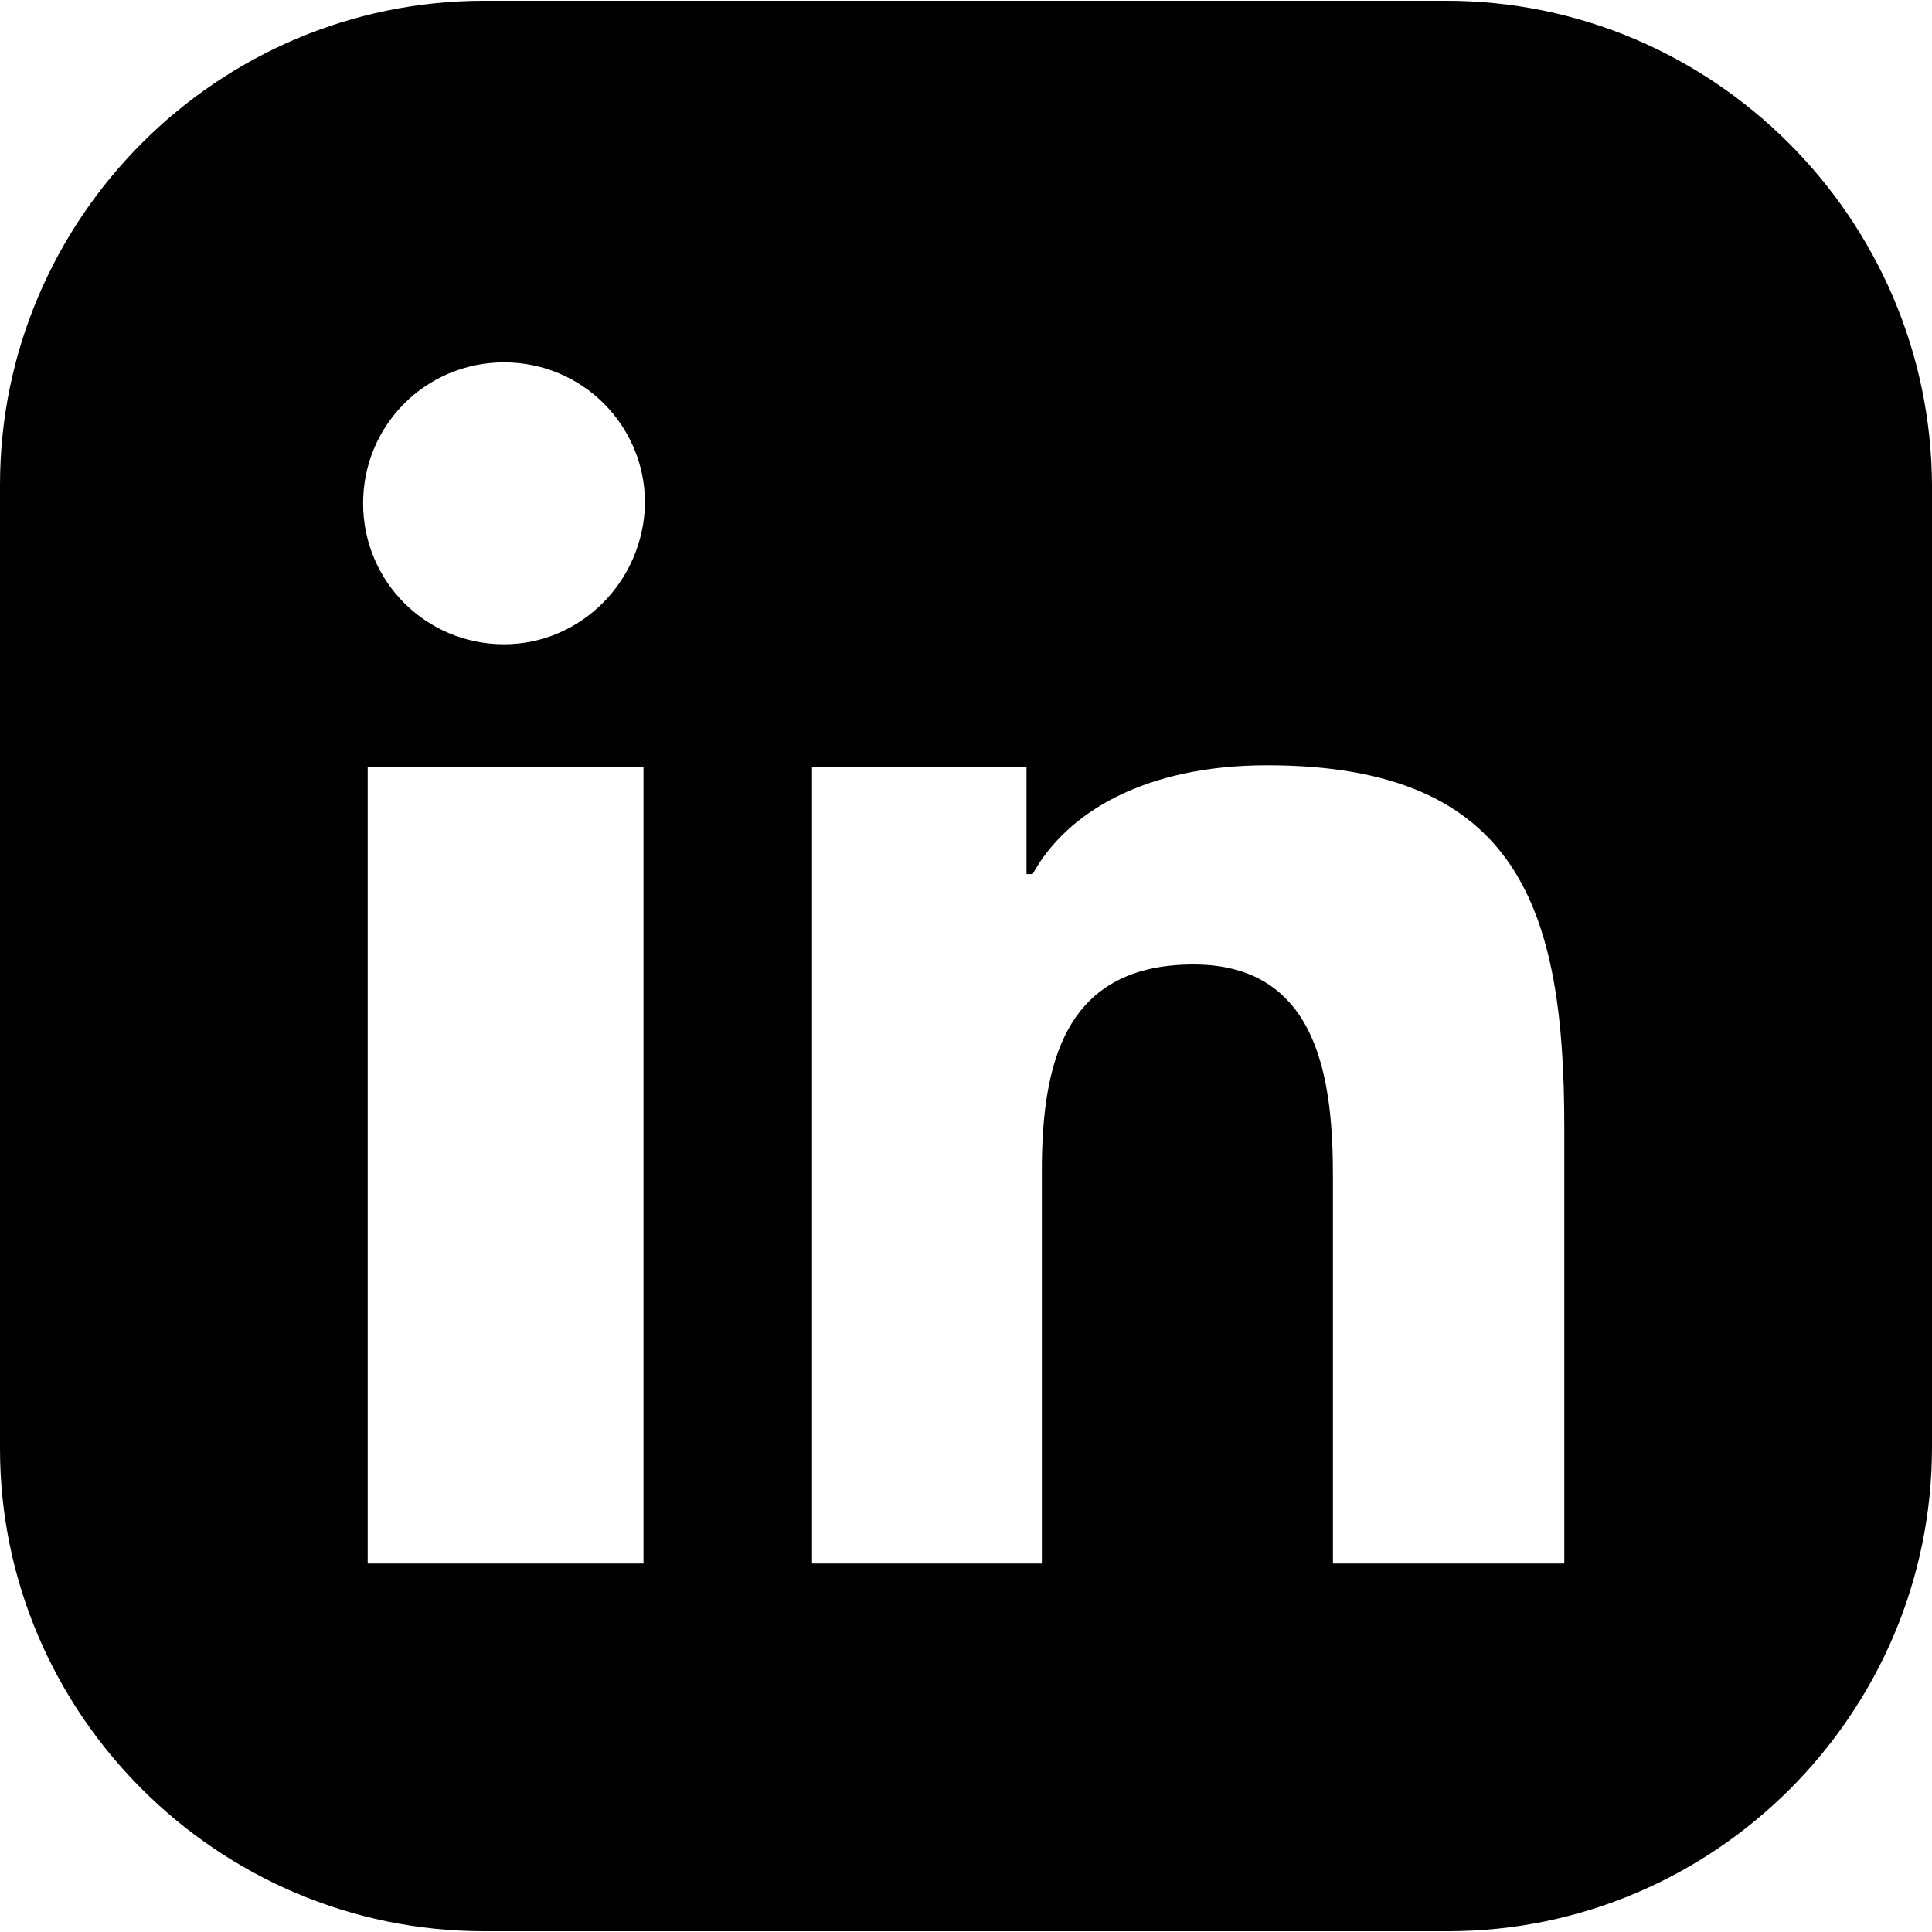
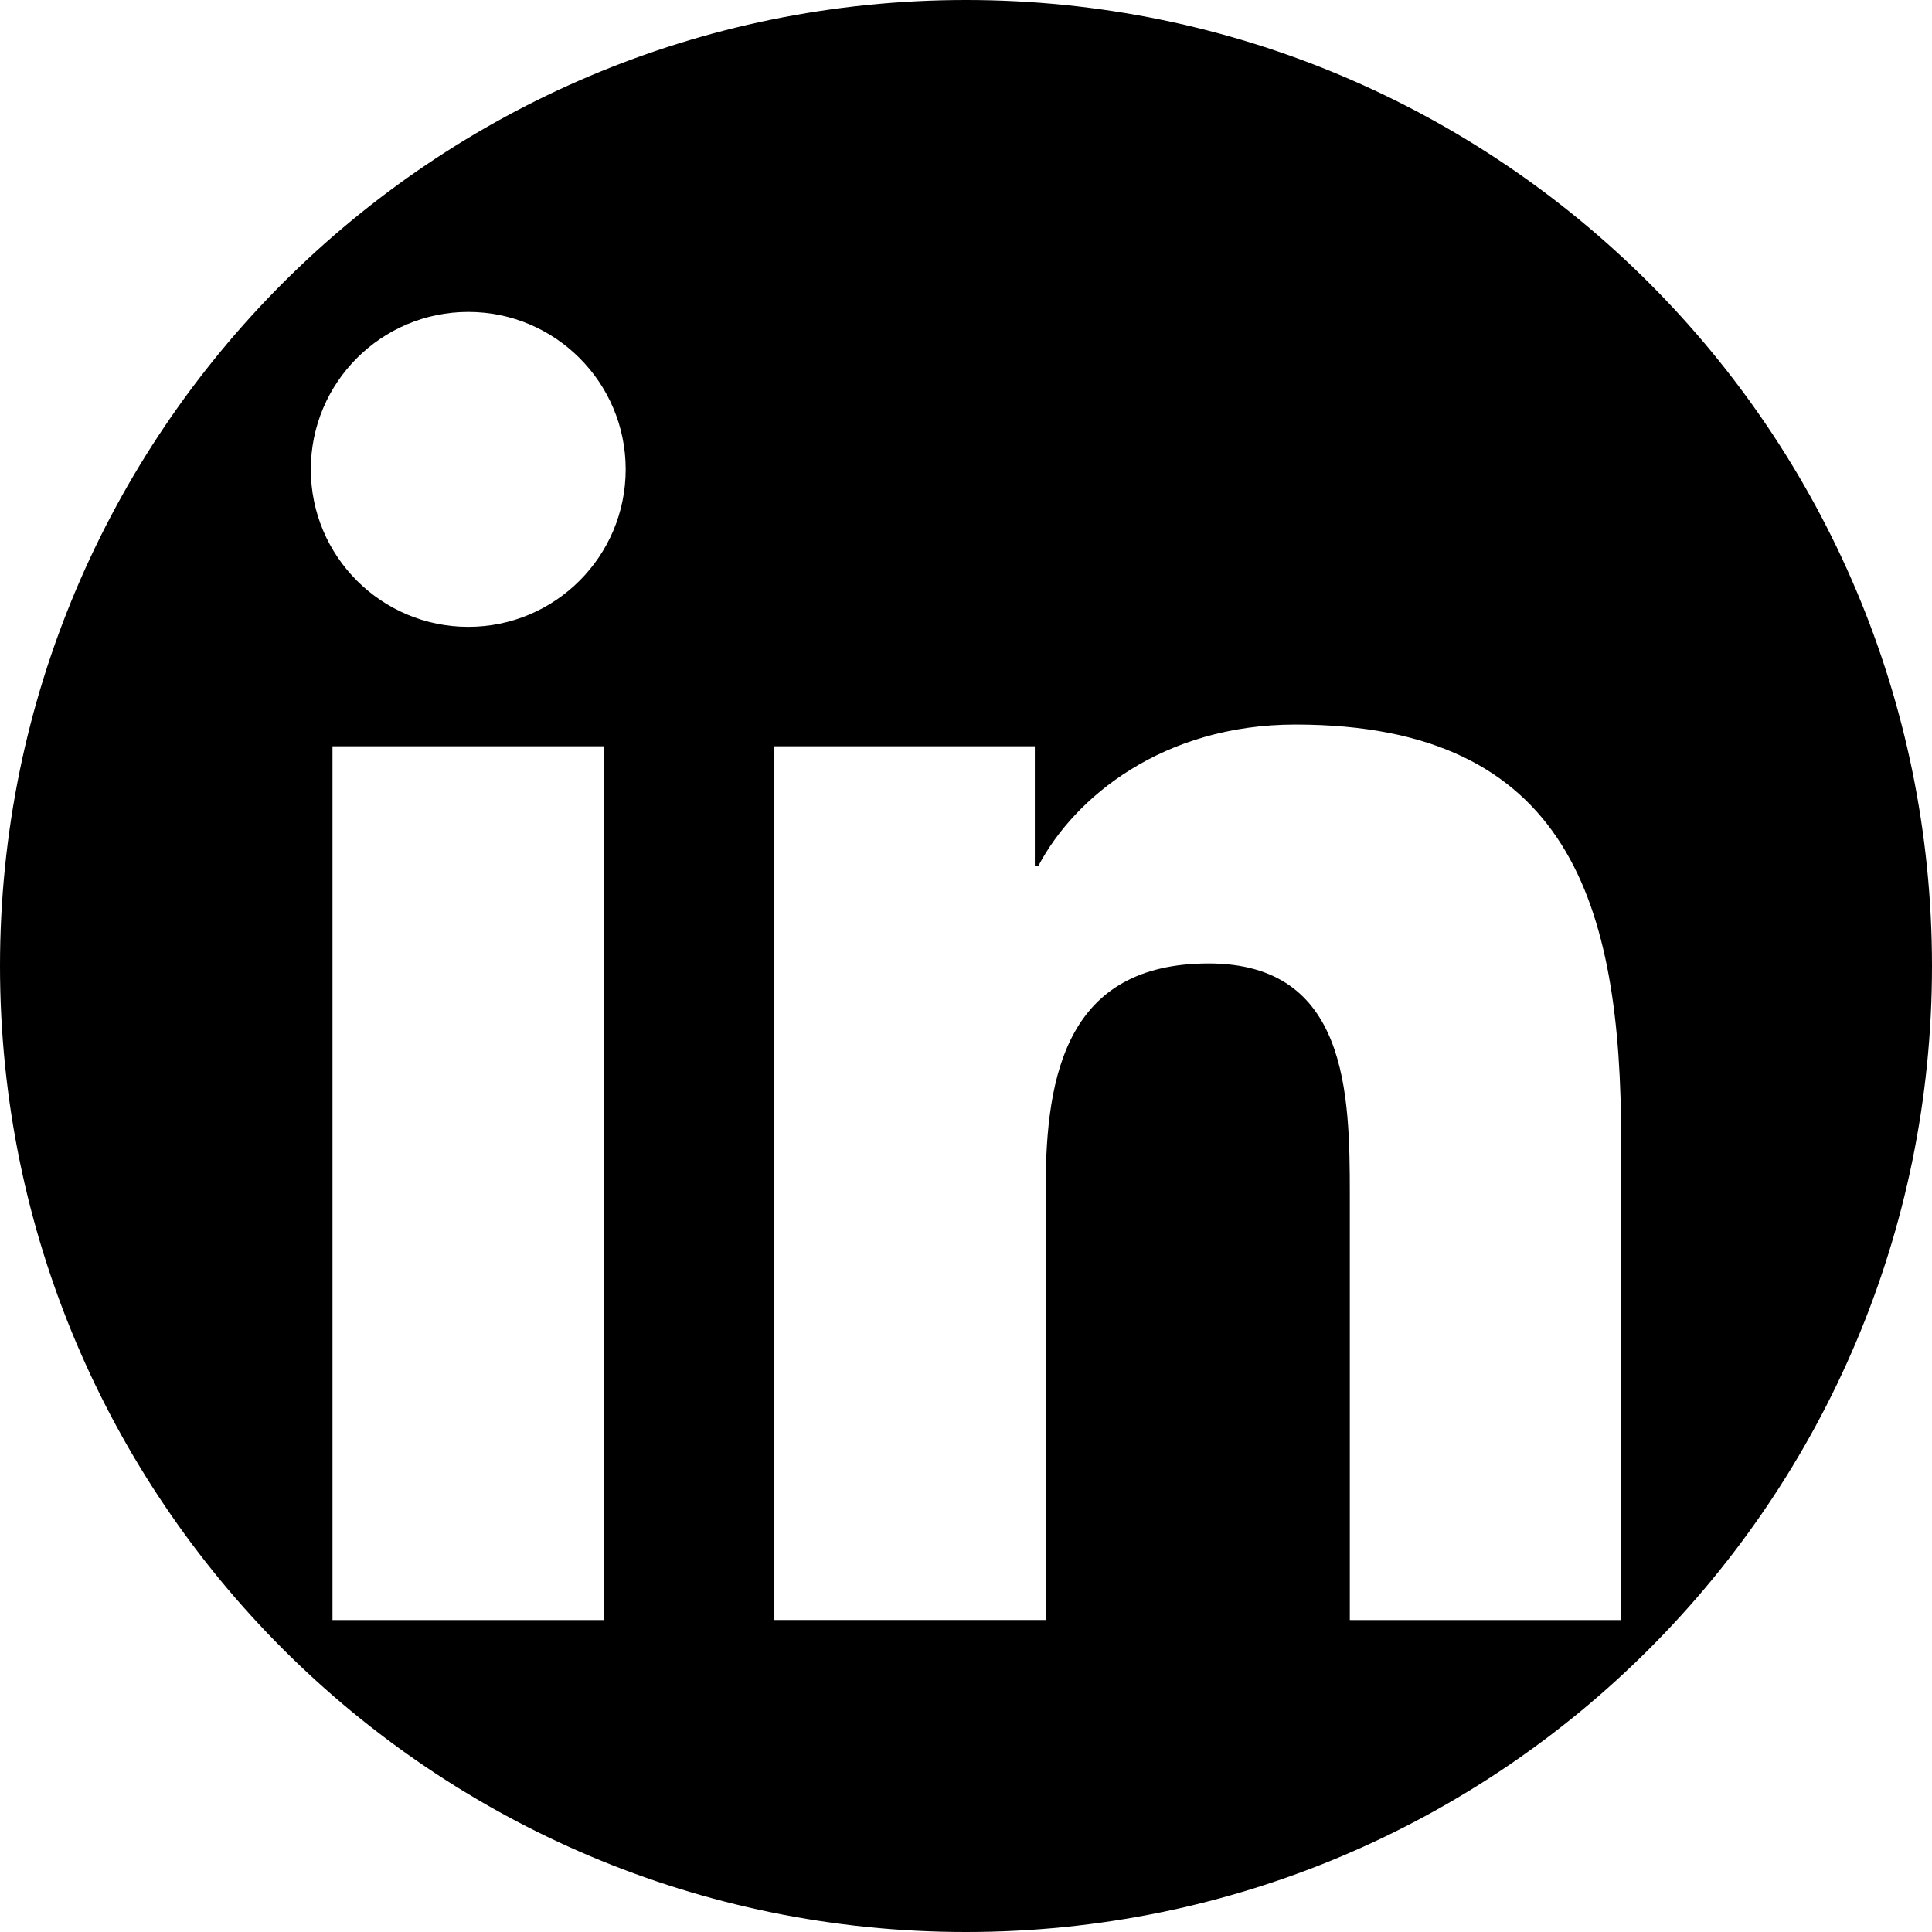
- <svg xmlns="http://www.w3.org/2000/svg" viewBox="0 0 504.4 504.4" style="enable-background:new 0 0 504.4 504.4" xml:space="preserve">
-   <path d="M377.6.2H126.4C56.8.2 0 57 0 126.6v251.6c0 69.2 56.8 126 126.4 126H378c69.6 0 126.4-56.8 126.4-126.4V126.6C504 57 447.2.2 377.6.2zM168 408.2H96v-208h72v208zm-36.4-240c-20.4 0-36.8-16.4-36.8-36.8s16.4-36.8 36.8-36.8 36.8 16.4 36.8 36.8c-.4 20.4-16.8 36.8-36.8 36.8zm276.8 240H348V307.4c0-24.4-3.2-55.6-36.4-55.6-34 0-39.6 26.4-39.6 54v102.4h-60v-208h56v28h1.6c8.8-16 29.2-28.4 61.2-28.4 66 0 77.6 38 77.6 94.4v114z" />
+ <svg xmlns="http://www.w3.org/2000/svg" width="97.75" height="97.75" style="enable-background:new 0 0 97.75 97.75" xml:space="preserve">
+   <path d="M48.875 0C21.882 0 0 21.882 0 48.875S21.882 97.75 48.875 97.75 97.75 75.868 97.75 48.875 75.868 0 48.875 0zM30.562 81.966h-13.74V37.758h13.74v44.208zm-6.867-50.251a7.968 7.968 0 0 1-7.969-7.968 7.968 7.968 0 0 1 7.969-7.964c4.392 0 7.962 3.57 7.962 7.964 0 4.399-3.571 7.968-7.962 7.968zm58.328 50.251H68.294V60.467c0-5.127-.095-11.721-7.142-11.721-7.146 0-8.245 5.584-8.245 11.35v21.869H39.179V37.758h13.178v6.041h.185c1.835-3.476 6.315-7.14 13-7.14 13.913 0 16.481 9.156 16.481 21.059v24.248z" />
</svg>
